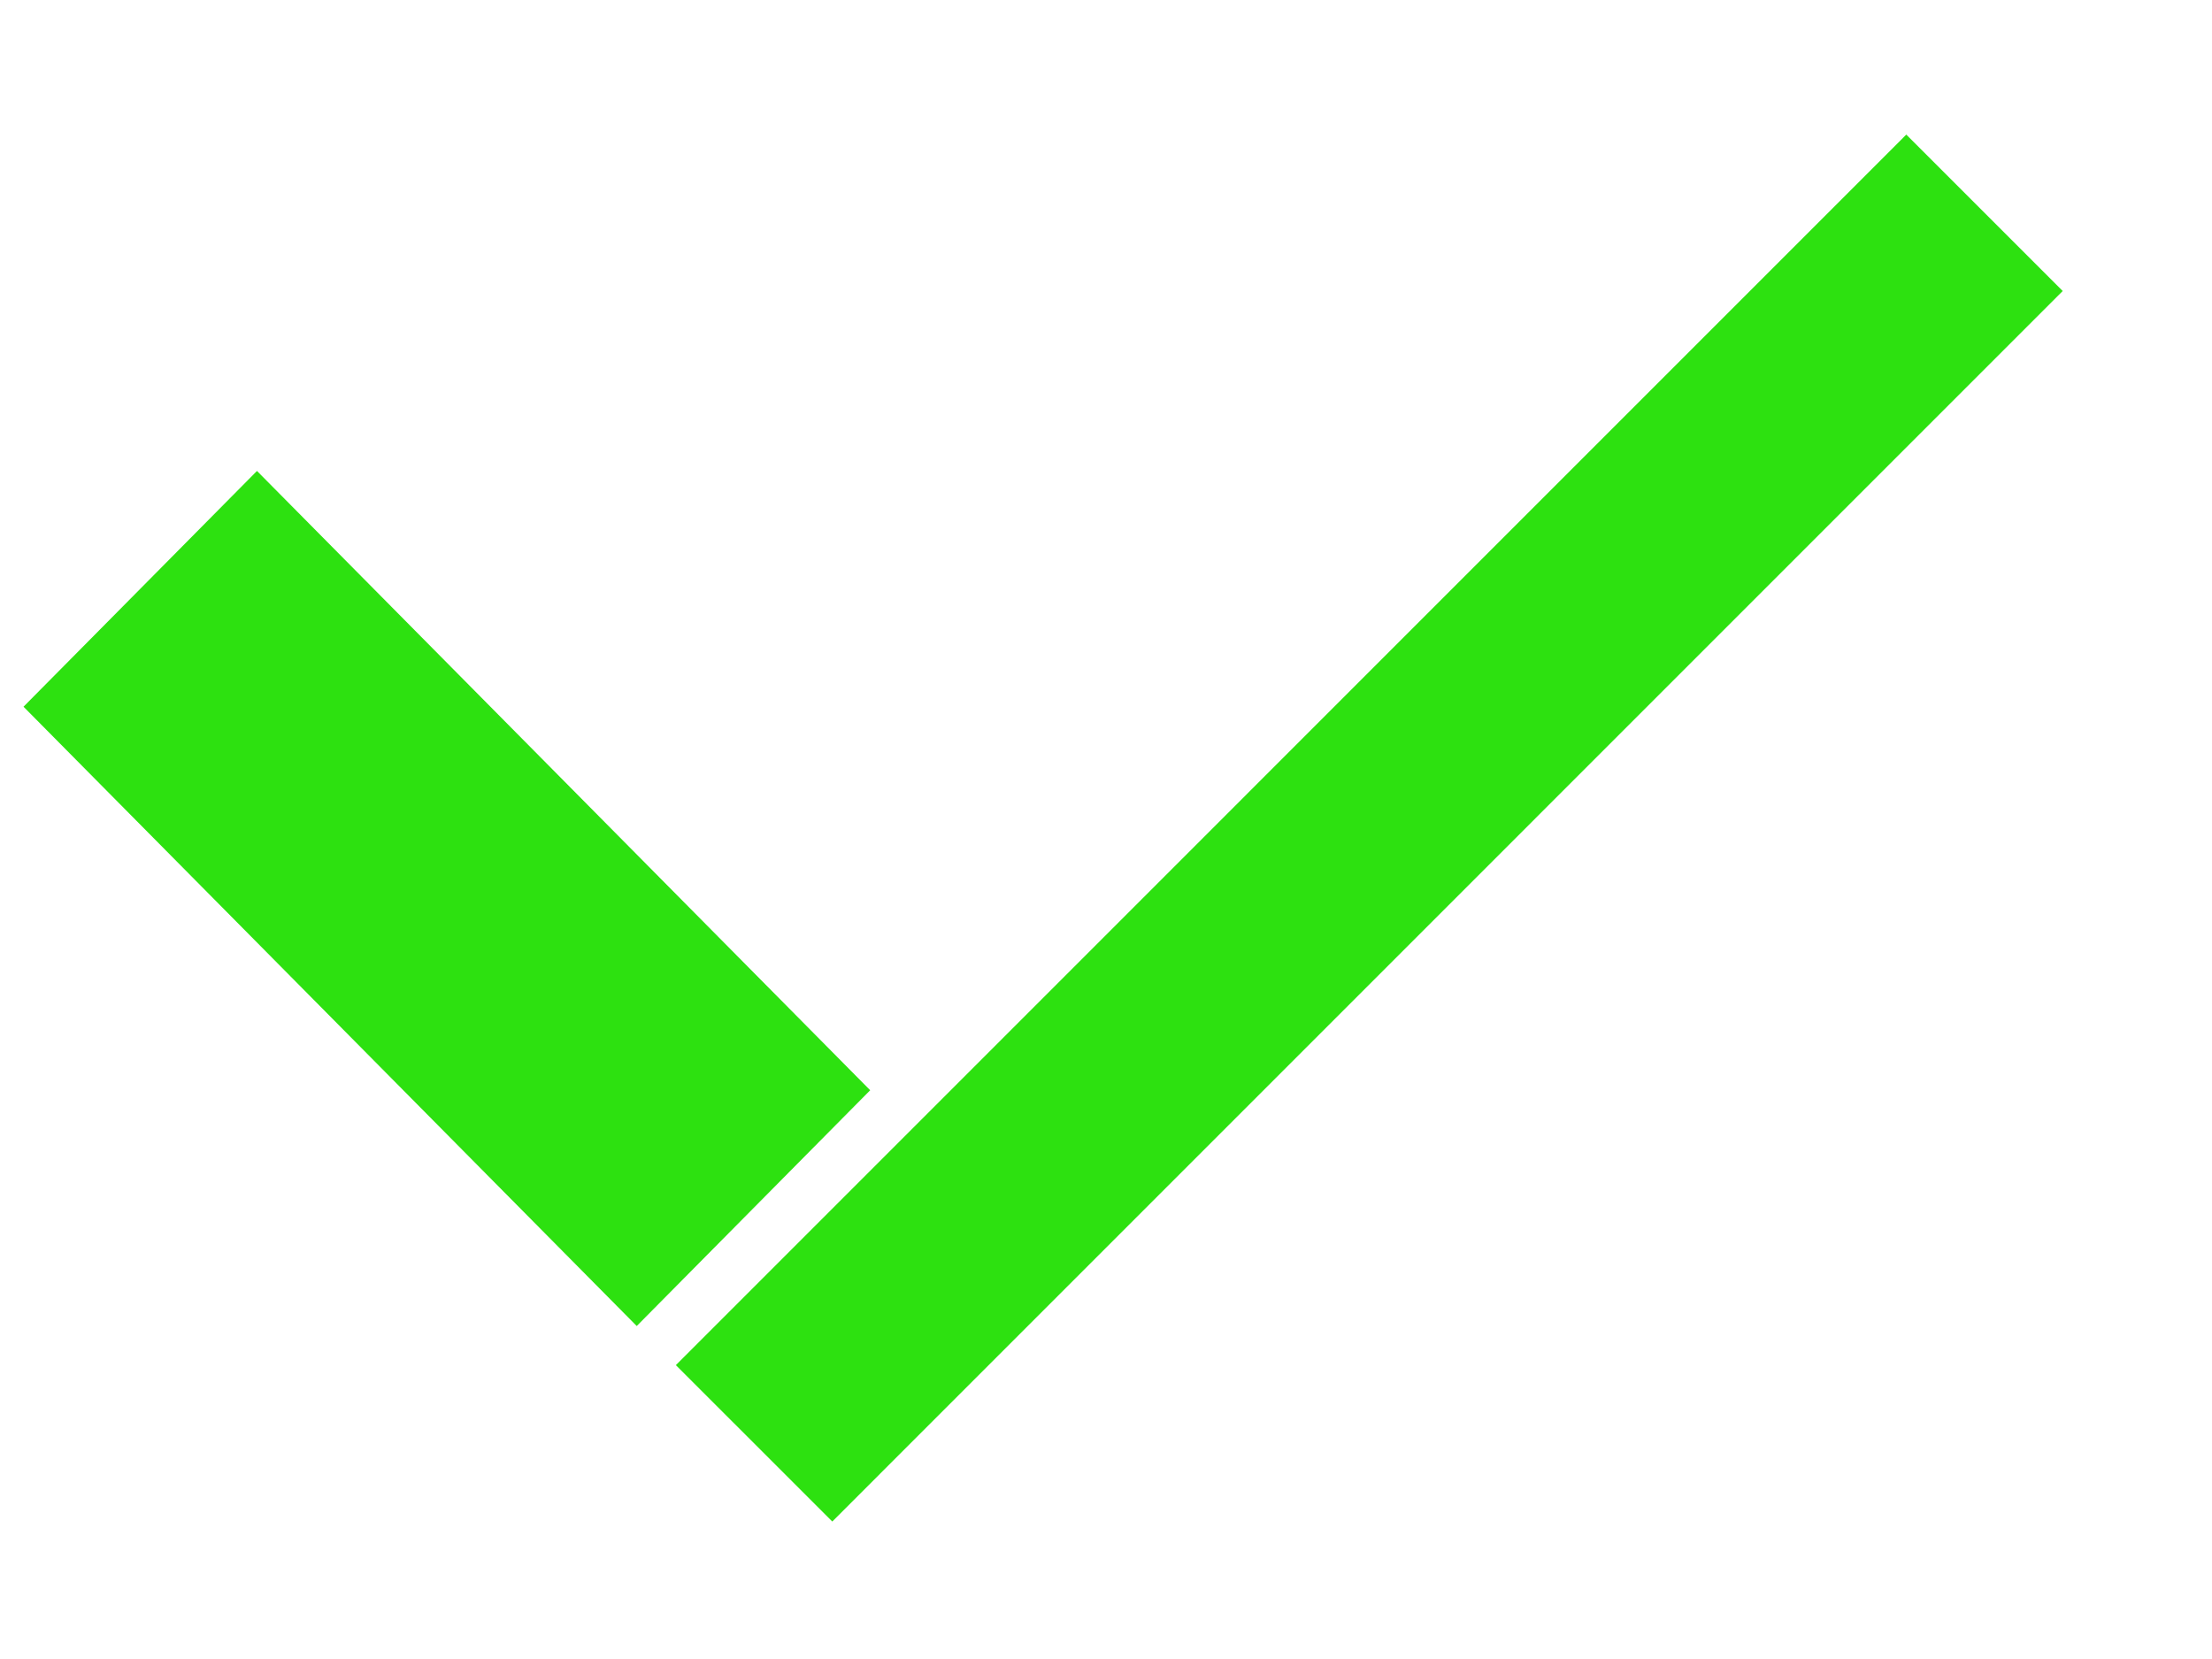
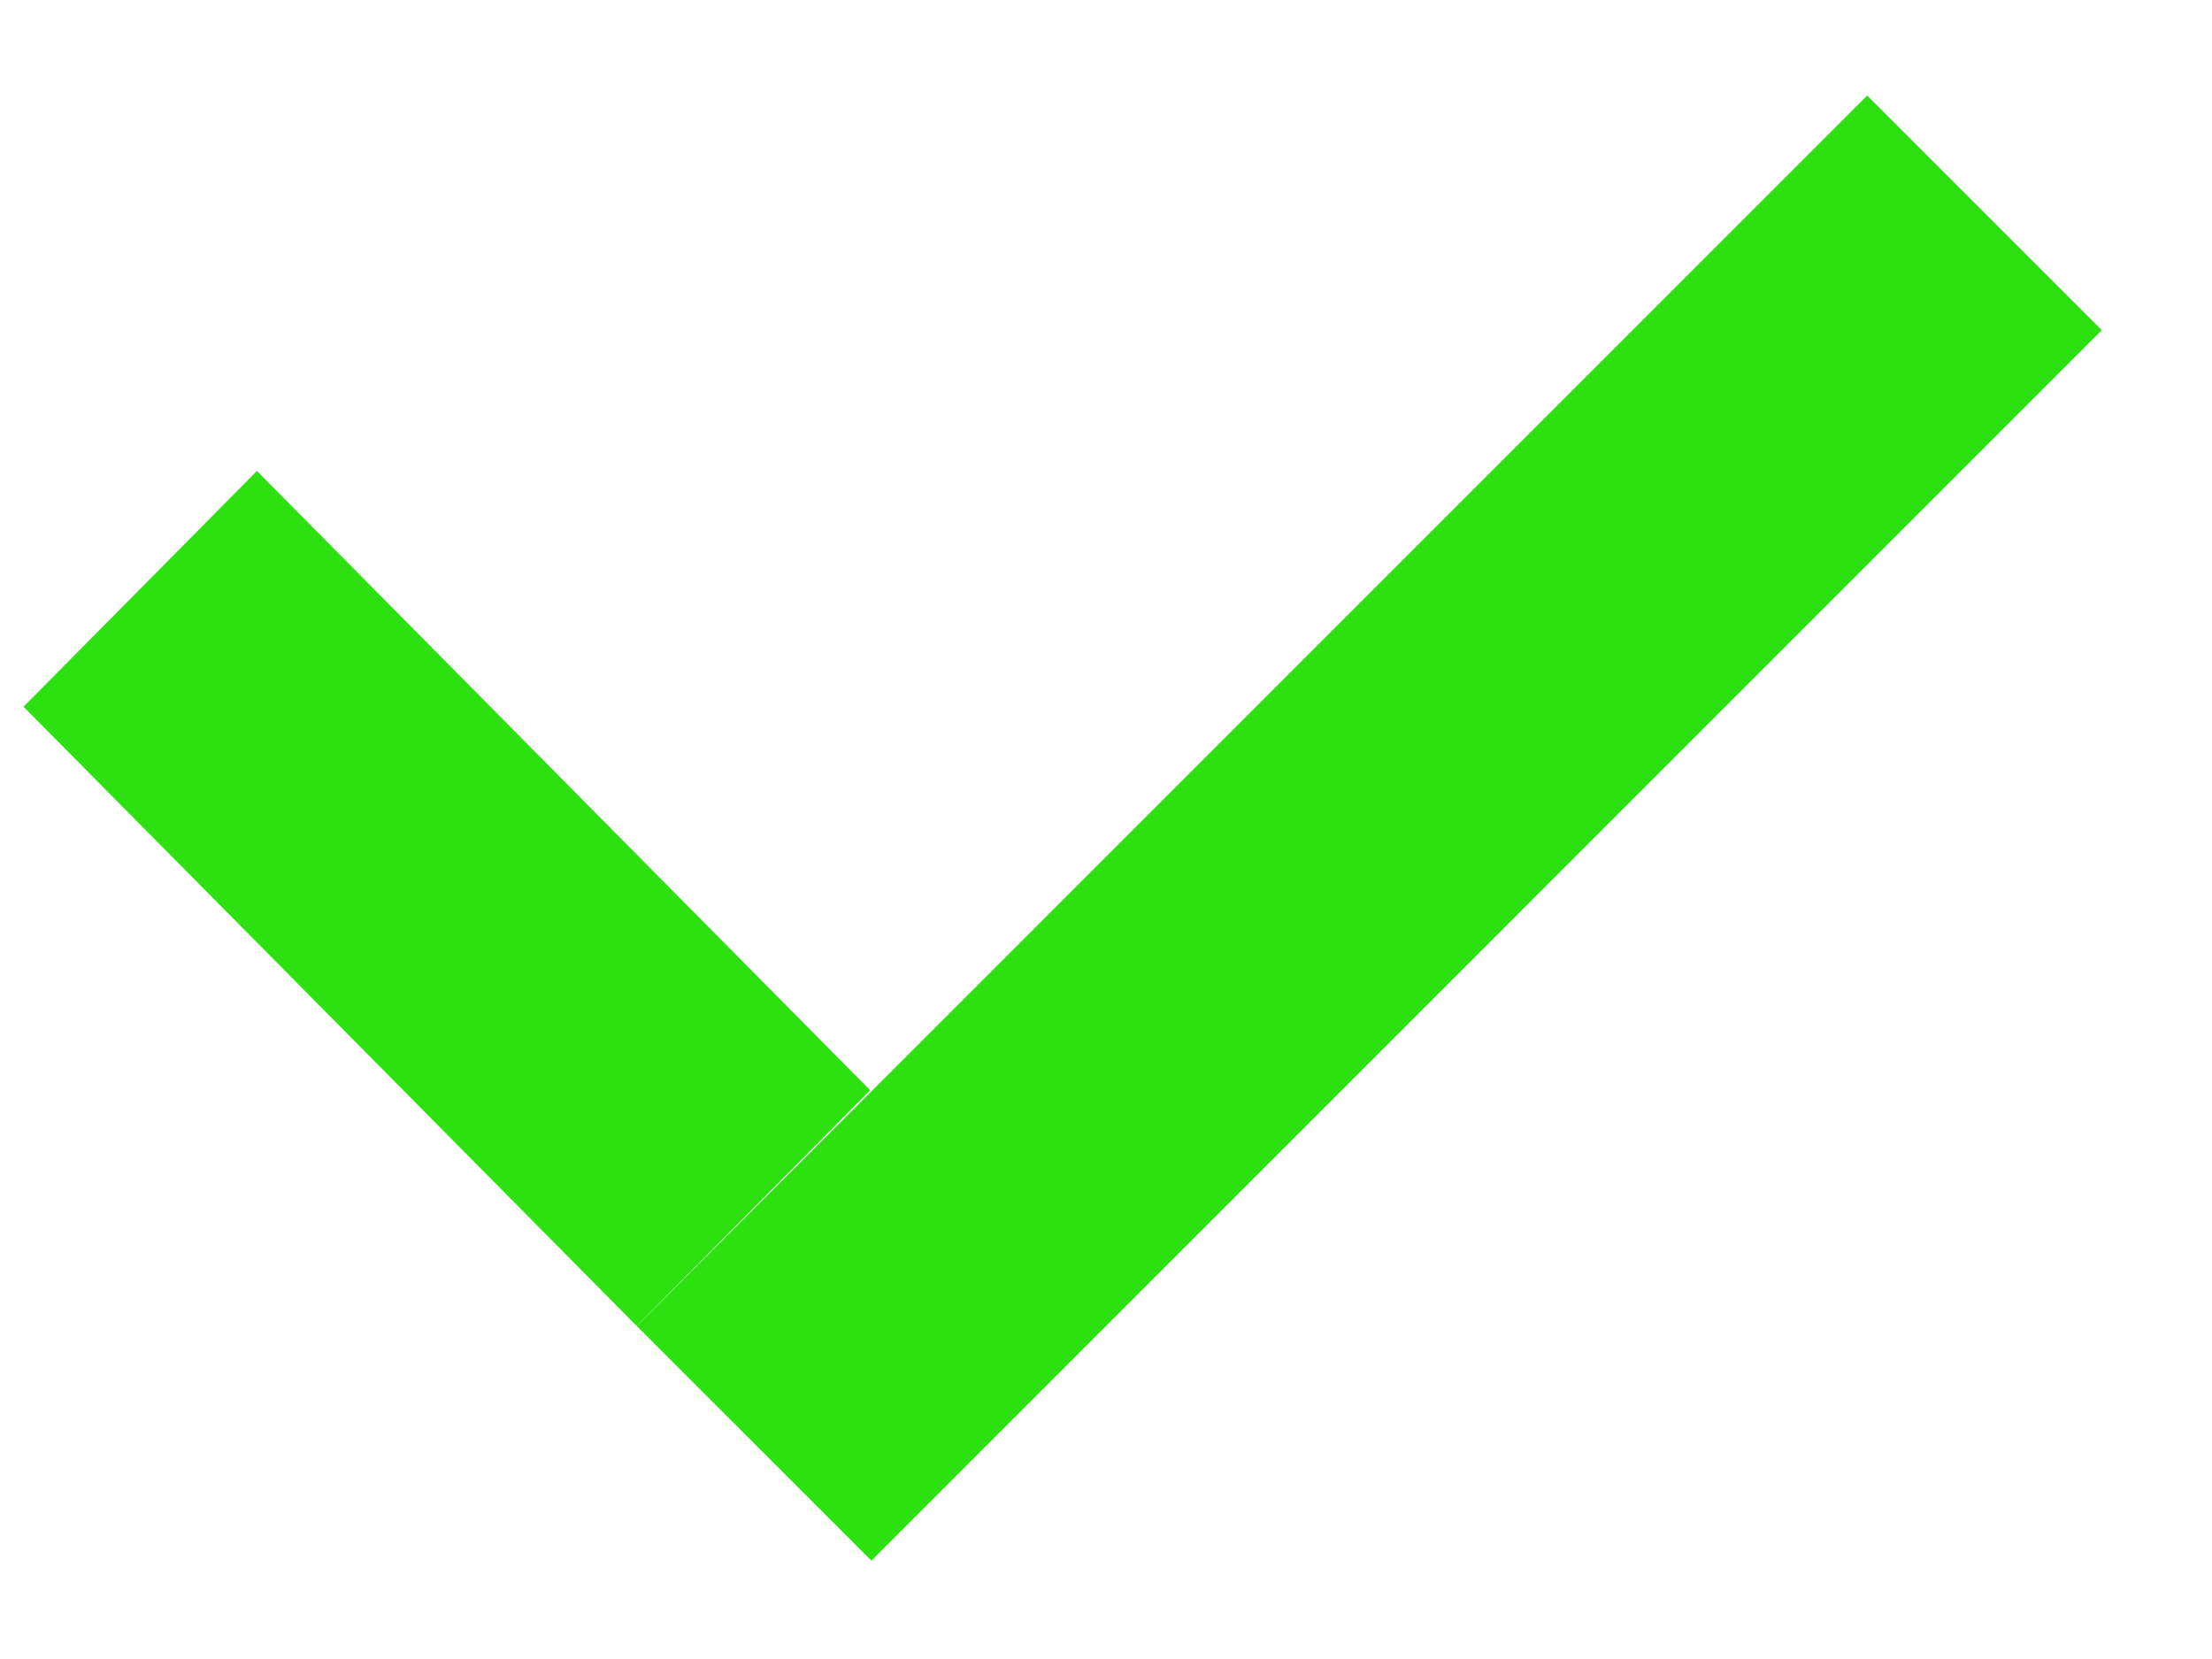
<svg xmlns="http://www.w3.org/2000/svg" width="20" height="15" viewBox="0 0 20 15" fill="none">
  <line y1="-1.5" x2="7.88" y2="-1.5" transform="matrix(0.703605 0.710591 -0.703605 0.710591 0.212646 6.38986)" stroke="#2DE110" stroke-width="3" />
-   <line x1="17.943" y1="1.924" x2="6.818" y2="13.05" stroke="#2DE110" stroke-width="2" />
+   <line x1="17.943" y1="1.924" x2="6.818" y2="13.05" stroke="#2DE110" stroke-width="3" />
</svg>
